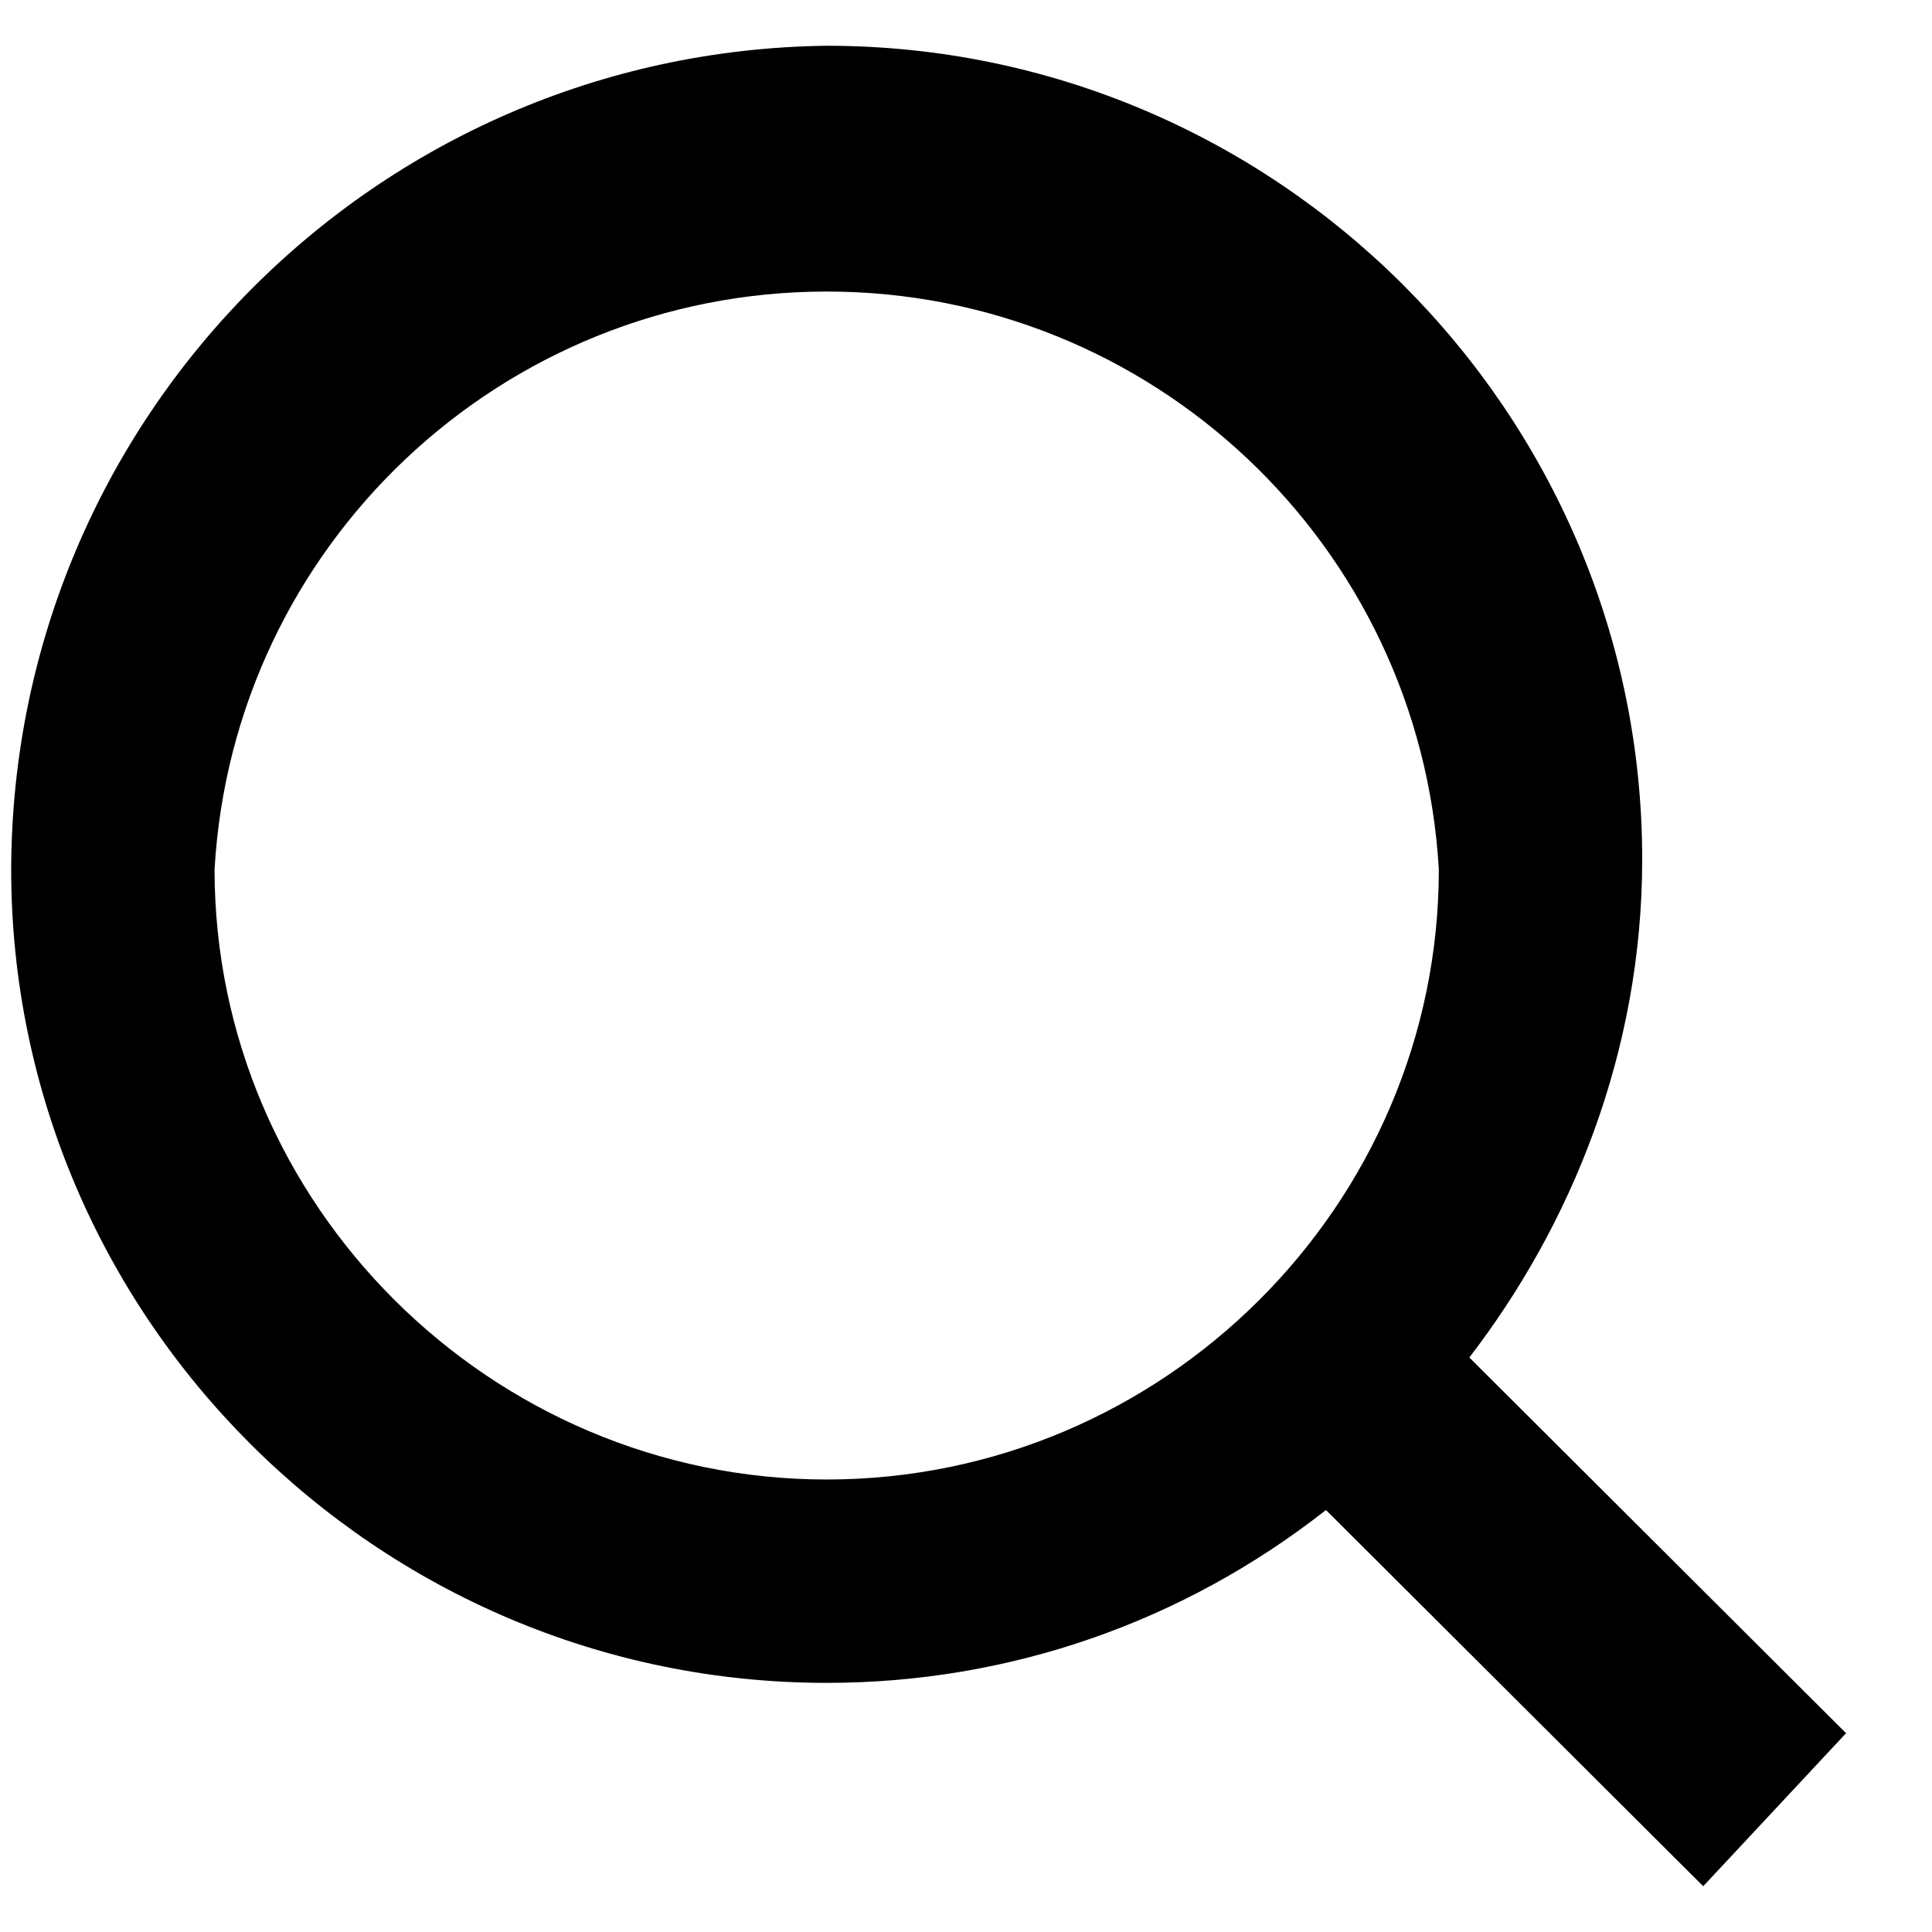
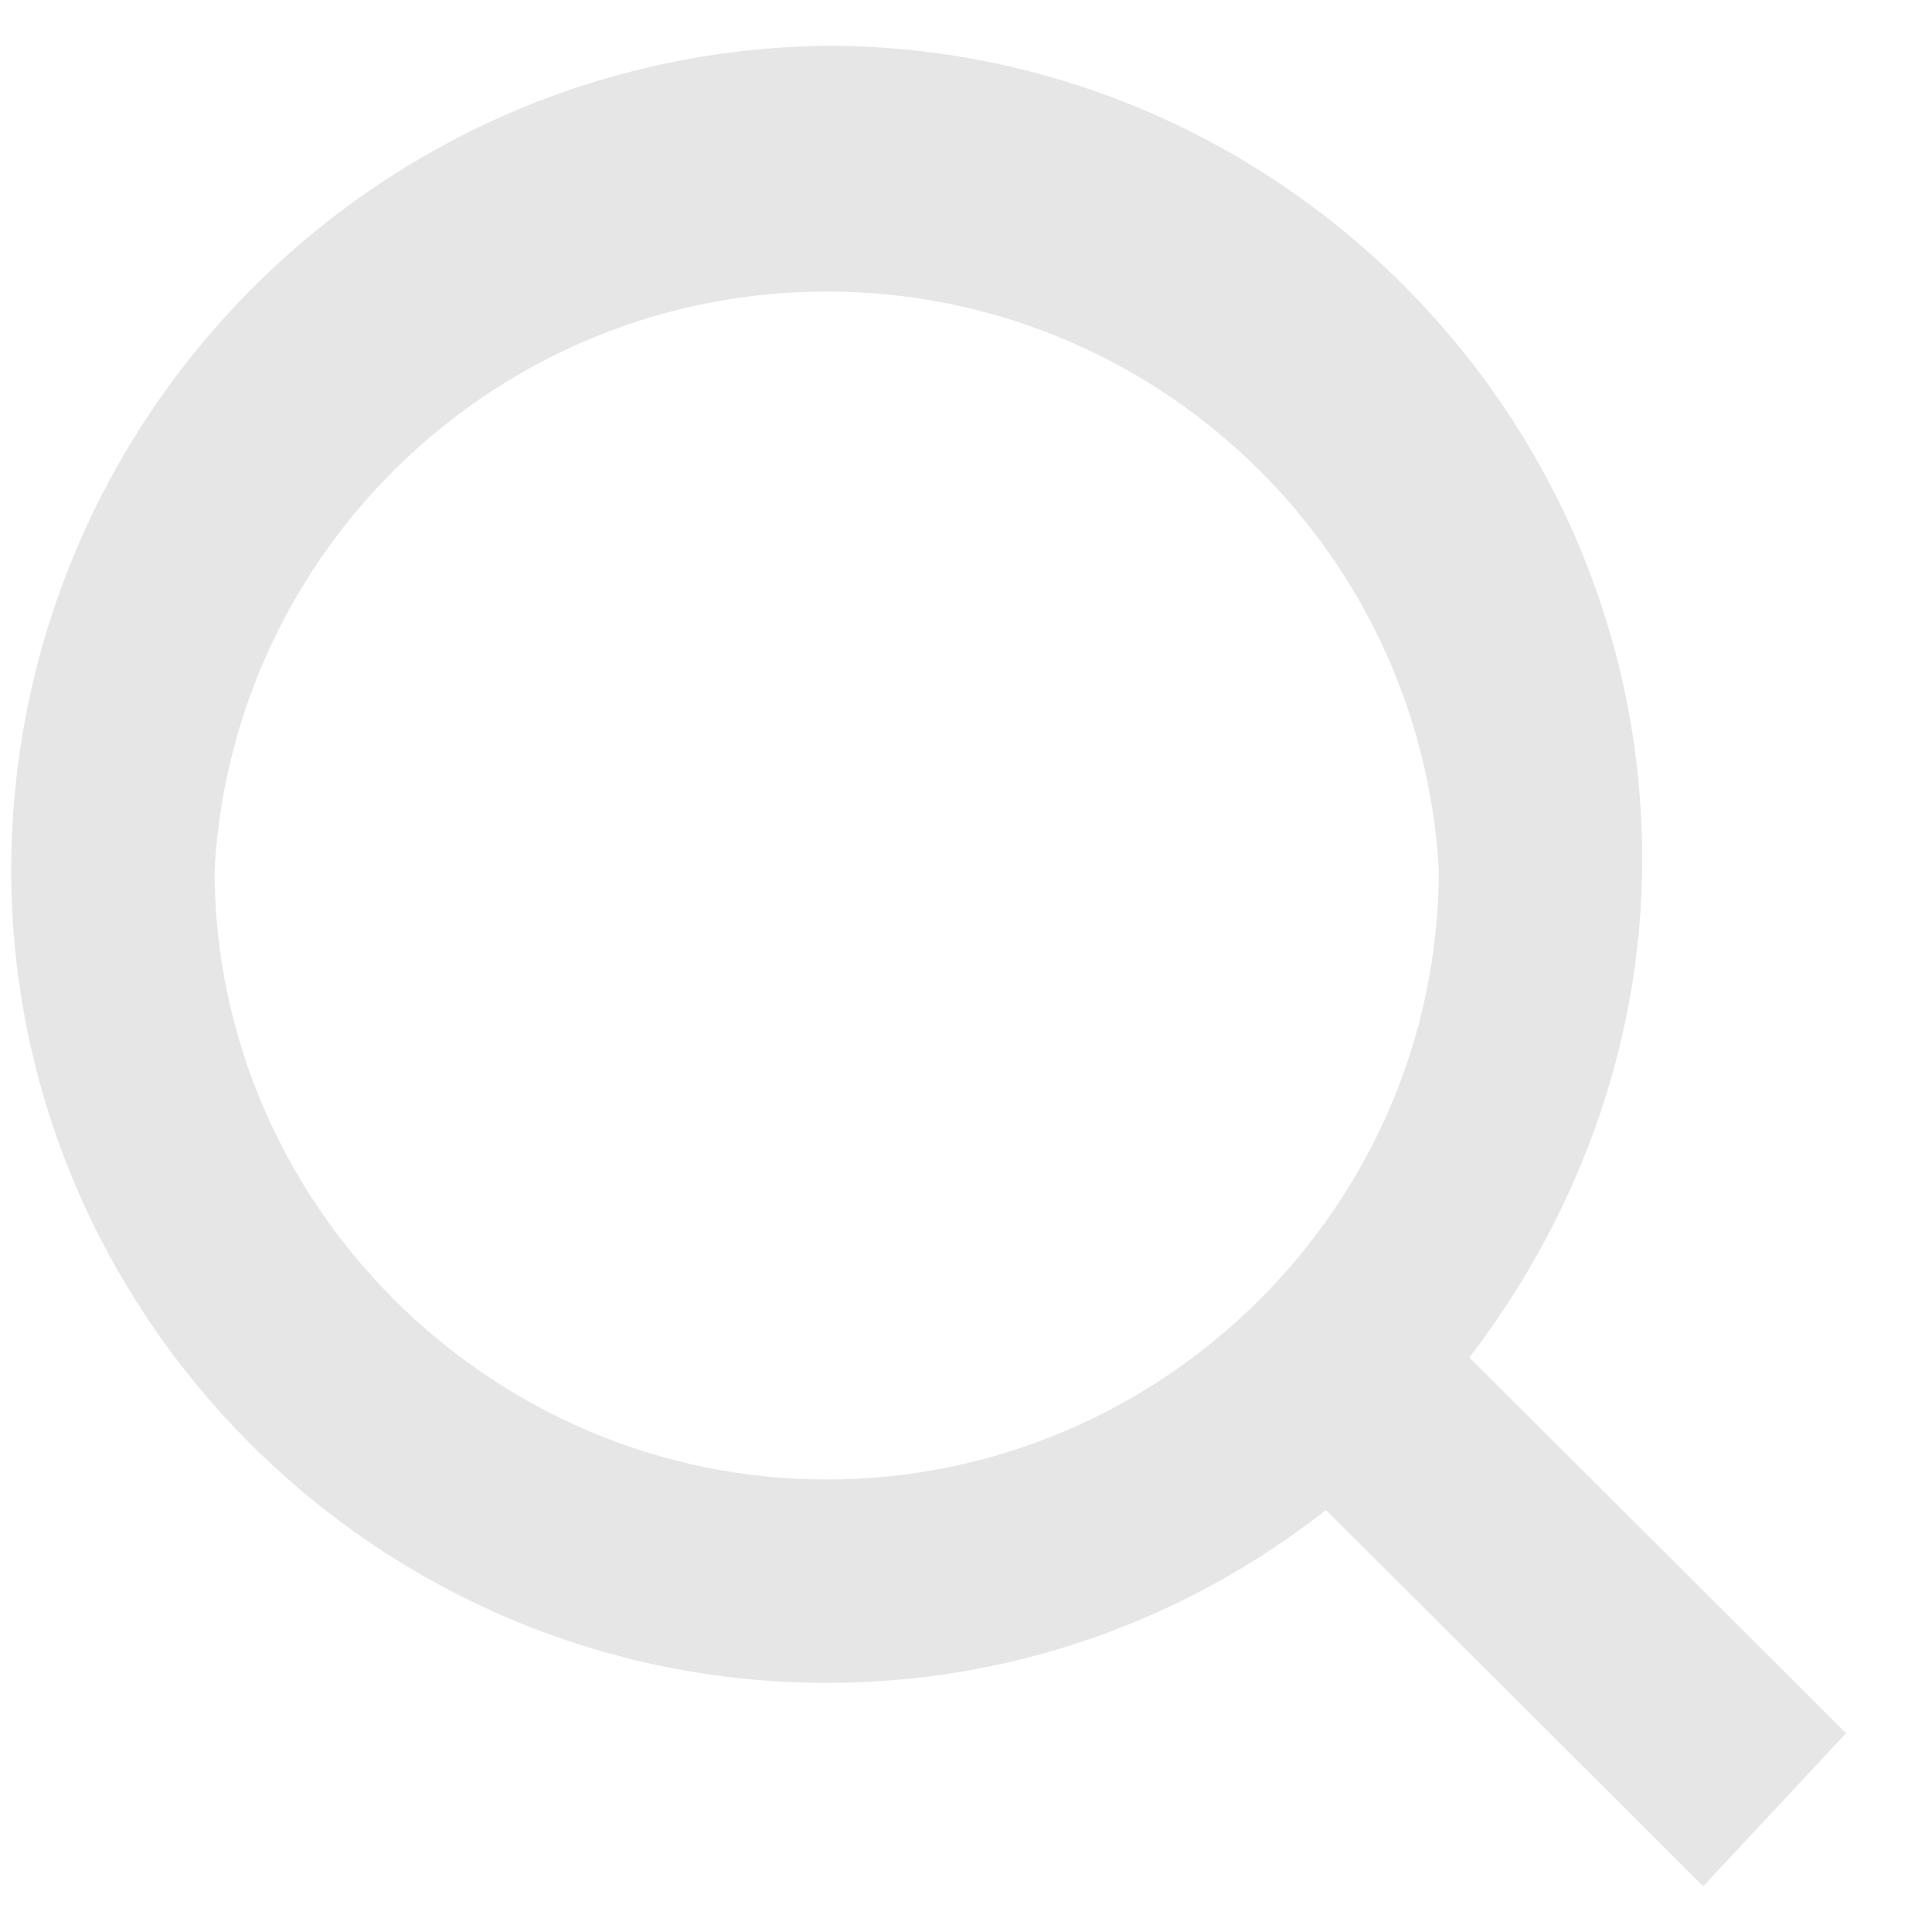
- <svg xmlns="http://www.w3.org/2000/svg" width="19" height="19" fill="none">
-   <path d="m18.16 17.05-3.71-3.7c1-1.3 1.7-3 1.7-4.9 0-4.4-3.6-8-8.02-8a8.12 8.12 0 0 0-8.02 8.1c0 4.4 3.6 8 8.02 8 1.8 0 3.51-.6 4.91-1.7l3.71 3.7 1.4-1.5Zm-10.03-2.5c-3.3 0-6.02-2.7-6.02-6a6.03 6.03 0 0 1 12.04 0c0 3.3-2.71 6-6.02 6Z" fill="#000" />
+ <svg xmlns="http://www.w3.org/2000/svg" width="19" height="19" viewBox="0 0 19 19" fill="none">
+   <path opacity=".1" d="m18.16 17.05-3.71-3.7c1-1.3 1.7-3 1.7-4.9 0-4.4-3.6-8-8.02-8a8.12 8.12 0 0 0-8.02 8.1c0 4.4 3.6 8 8.02 8 1.8 0 3.51-.6 4.91-1.7l3.71 3.7 1.4-1.5Zm-10.03-2.5c-3.3 0-6.02-2.7-6.02-6a6.03 6.03 0 0 1 12.04 0c0 3.3-2.71 6-6.02 6Z" fill="#000" />
</svg>
